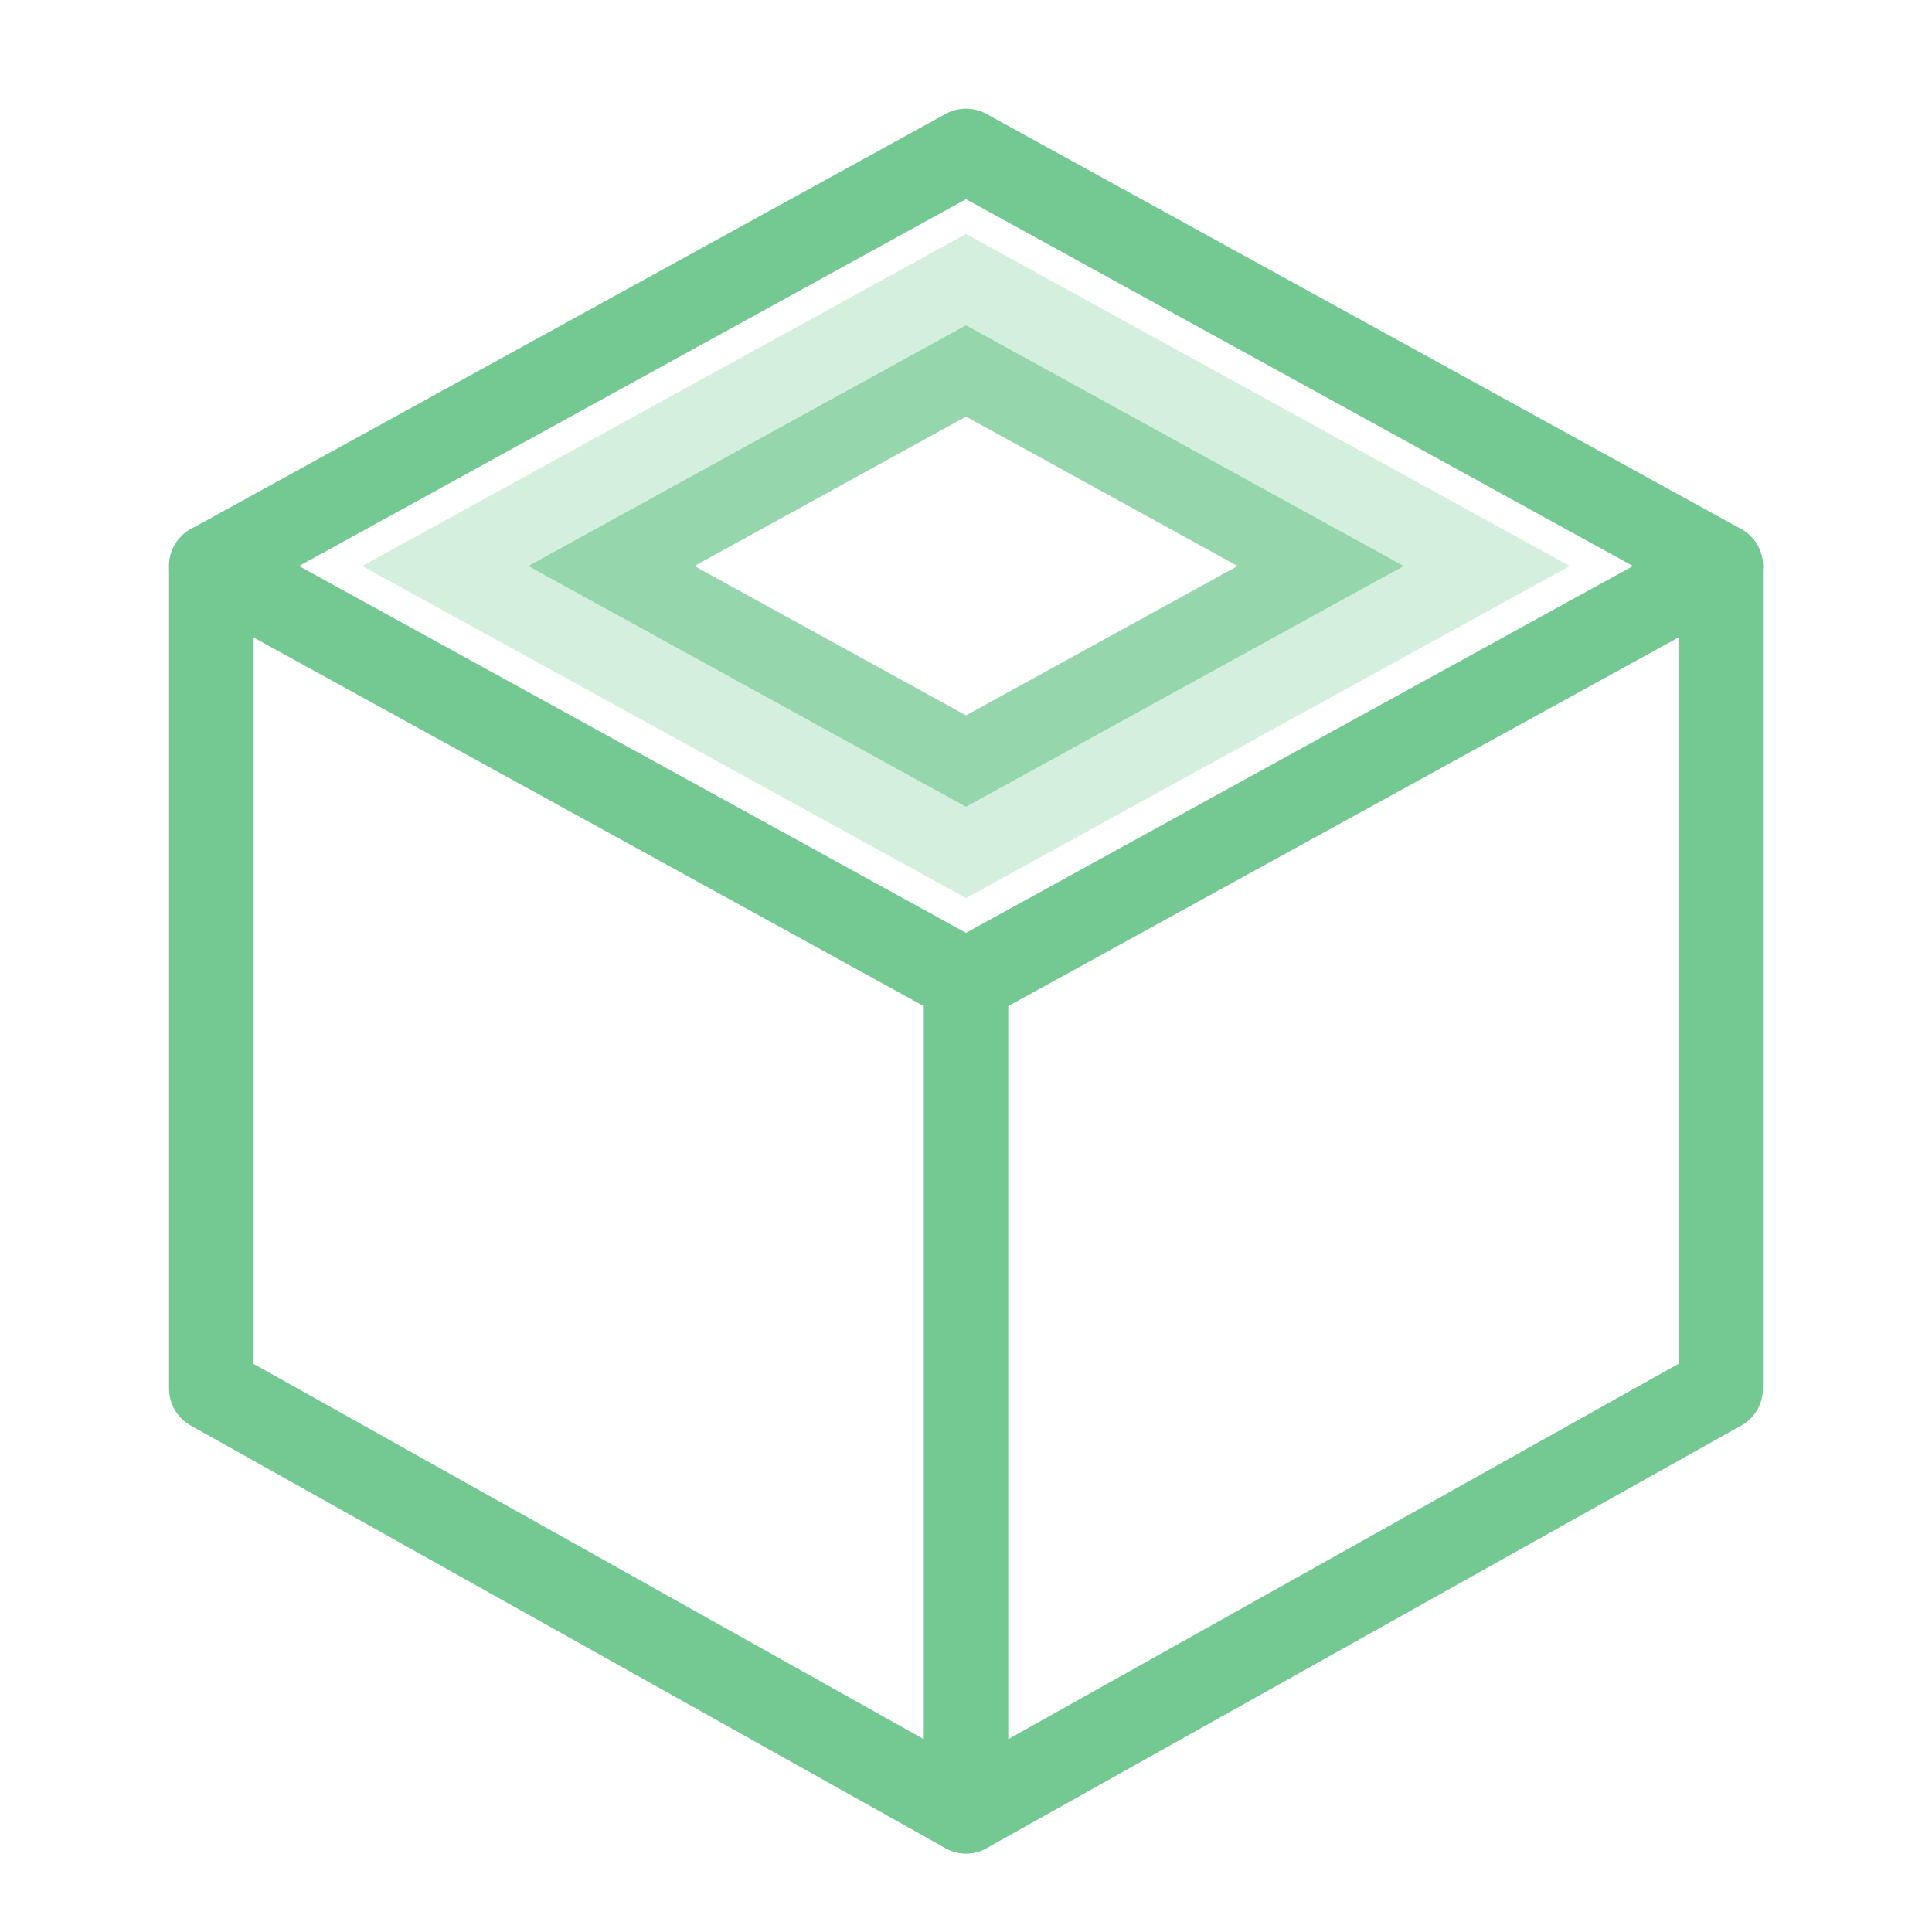
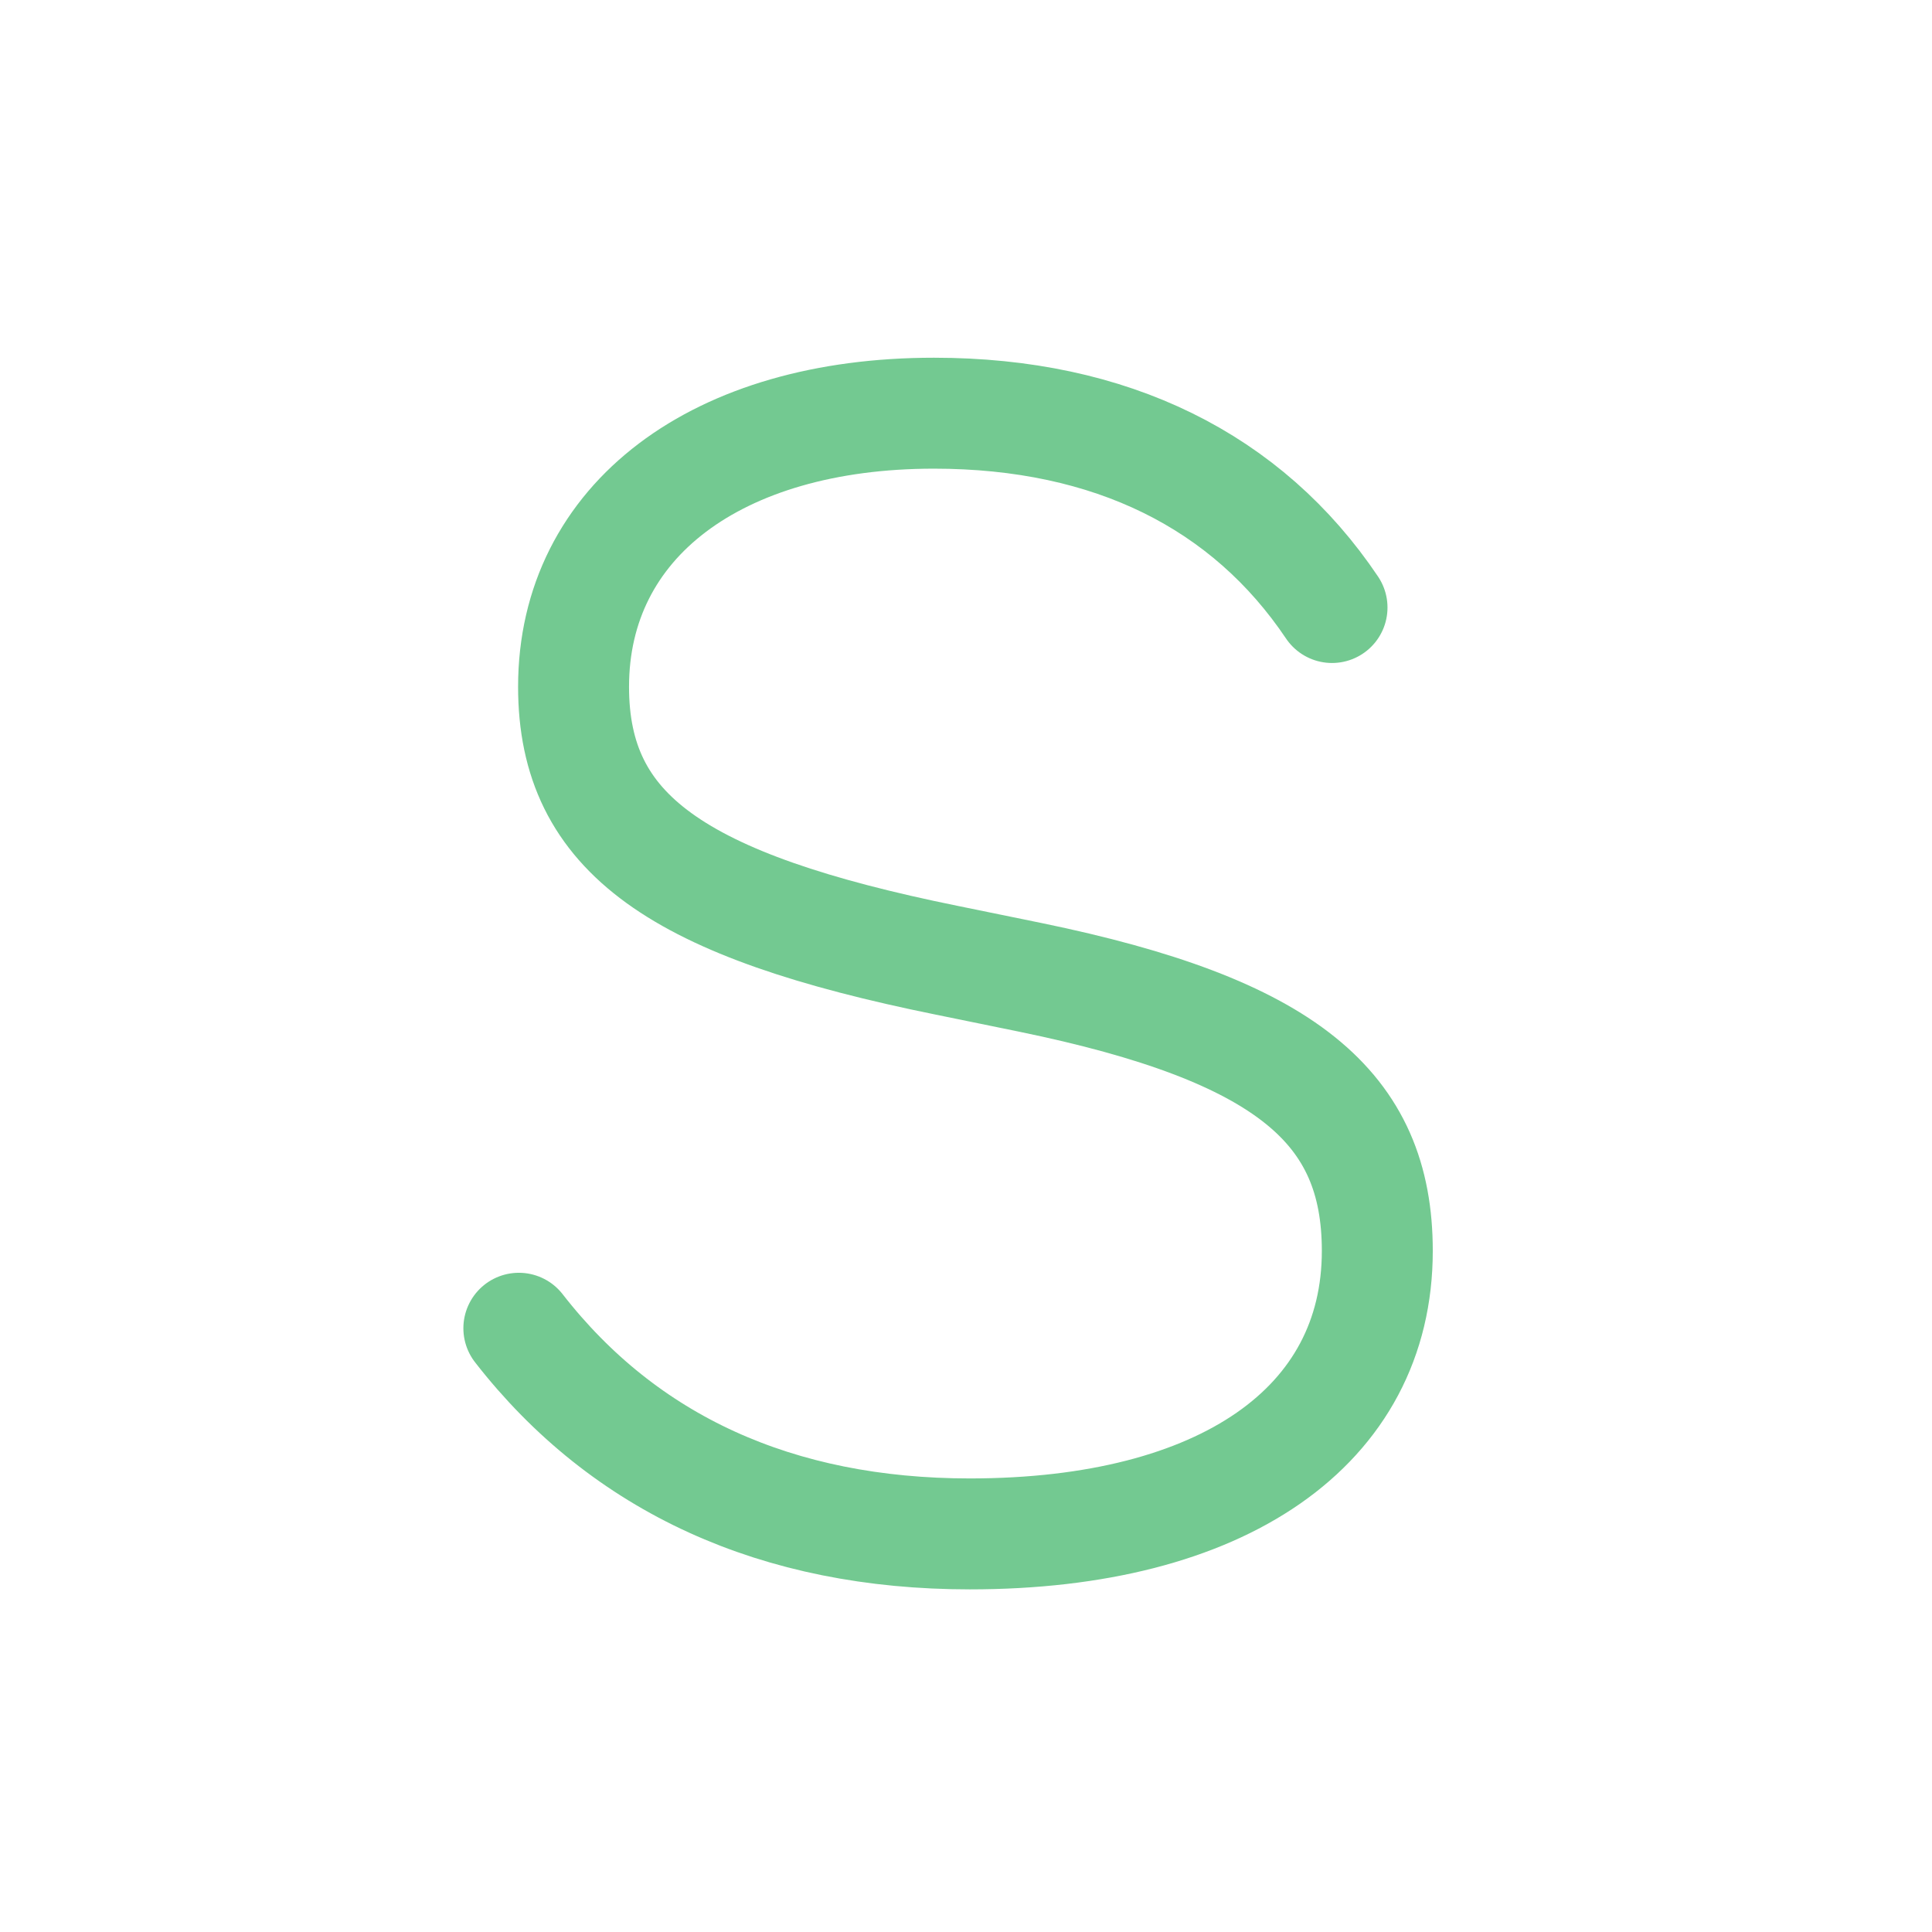
<svg xmlns="http://www.w3.org/2000/svg" width="24" height="24" viewBox="0 0 32 32">
-   <g fill="none" stroke="#73C991" stroke-width="1.4" stroke-linejoin="round" stroke-linecap="round">
-     <path d="M16 2.5 L28.5 9.375 L28.5 23 L16 30 L3.5 23 L3.5 9.375 Z" />
-     <path d="M3.5 9.375 L16 16.25 L28.5 9.375" />
-     <path d="M16 16.25 L16 30" />
-   </g>
-   <path d="M16 3.875 L26 9.375 L16 14.875 L6 9.375 Z M16 6.9 L11.5 9.375 L16 11.85 L20.5 9.375 Z" fill="#73C991" fill-opacity="0.3" />
-   <path d="M16 5.388 L23.25 9.375 L16 13.363 L8.75 9.375 Z M16 6.9 L11.5 9.375 L16 11.85 L20.5 9.375 Z" fill="#73C991" fill-opacity="0.643" />
+   <path d="M706 322c-45-67-117-103-211-103-115 0-191 57-191 145 0 78 55 116 198 145l44 9c136 28 184 69 184 145 0 93-82 150-216 150-102 0-183-37-239-109" transform="translate(16 16) scale(0.03125) translate(-512 -512)" fill="none" stroke="#73C991" stroke-width="58.8" stroke-opacity="1" stroke-linecap="round" stroke-linejoin="round" />
</svg>
